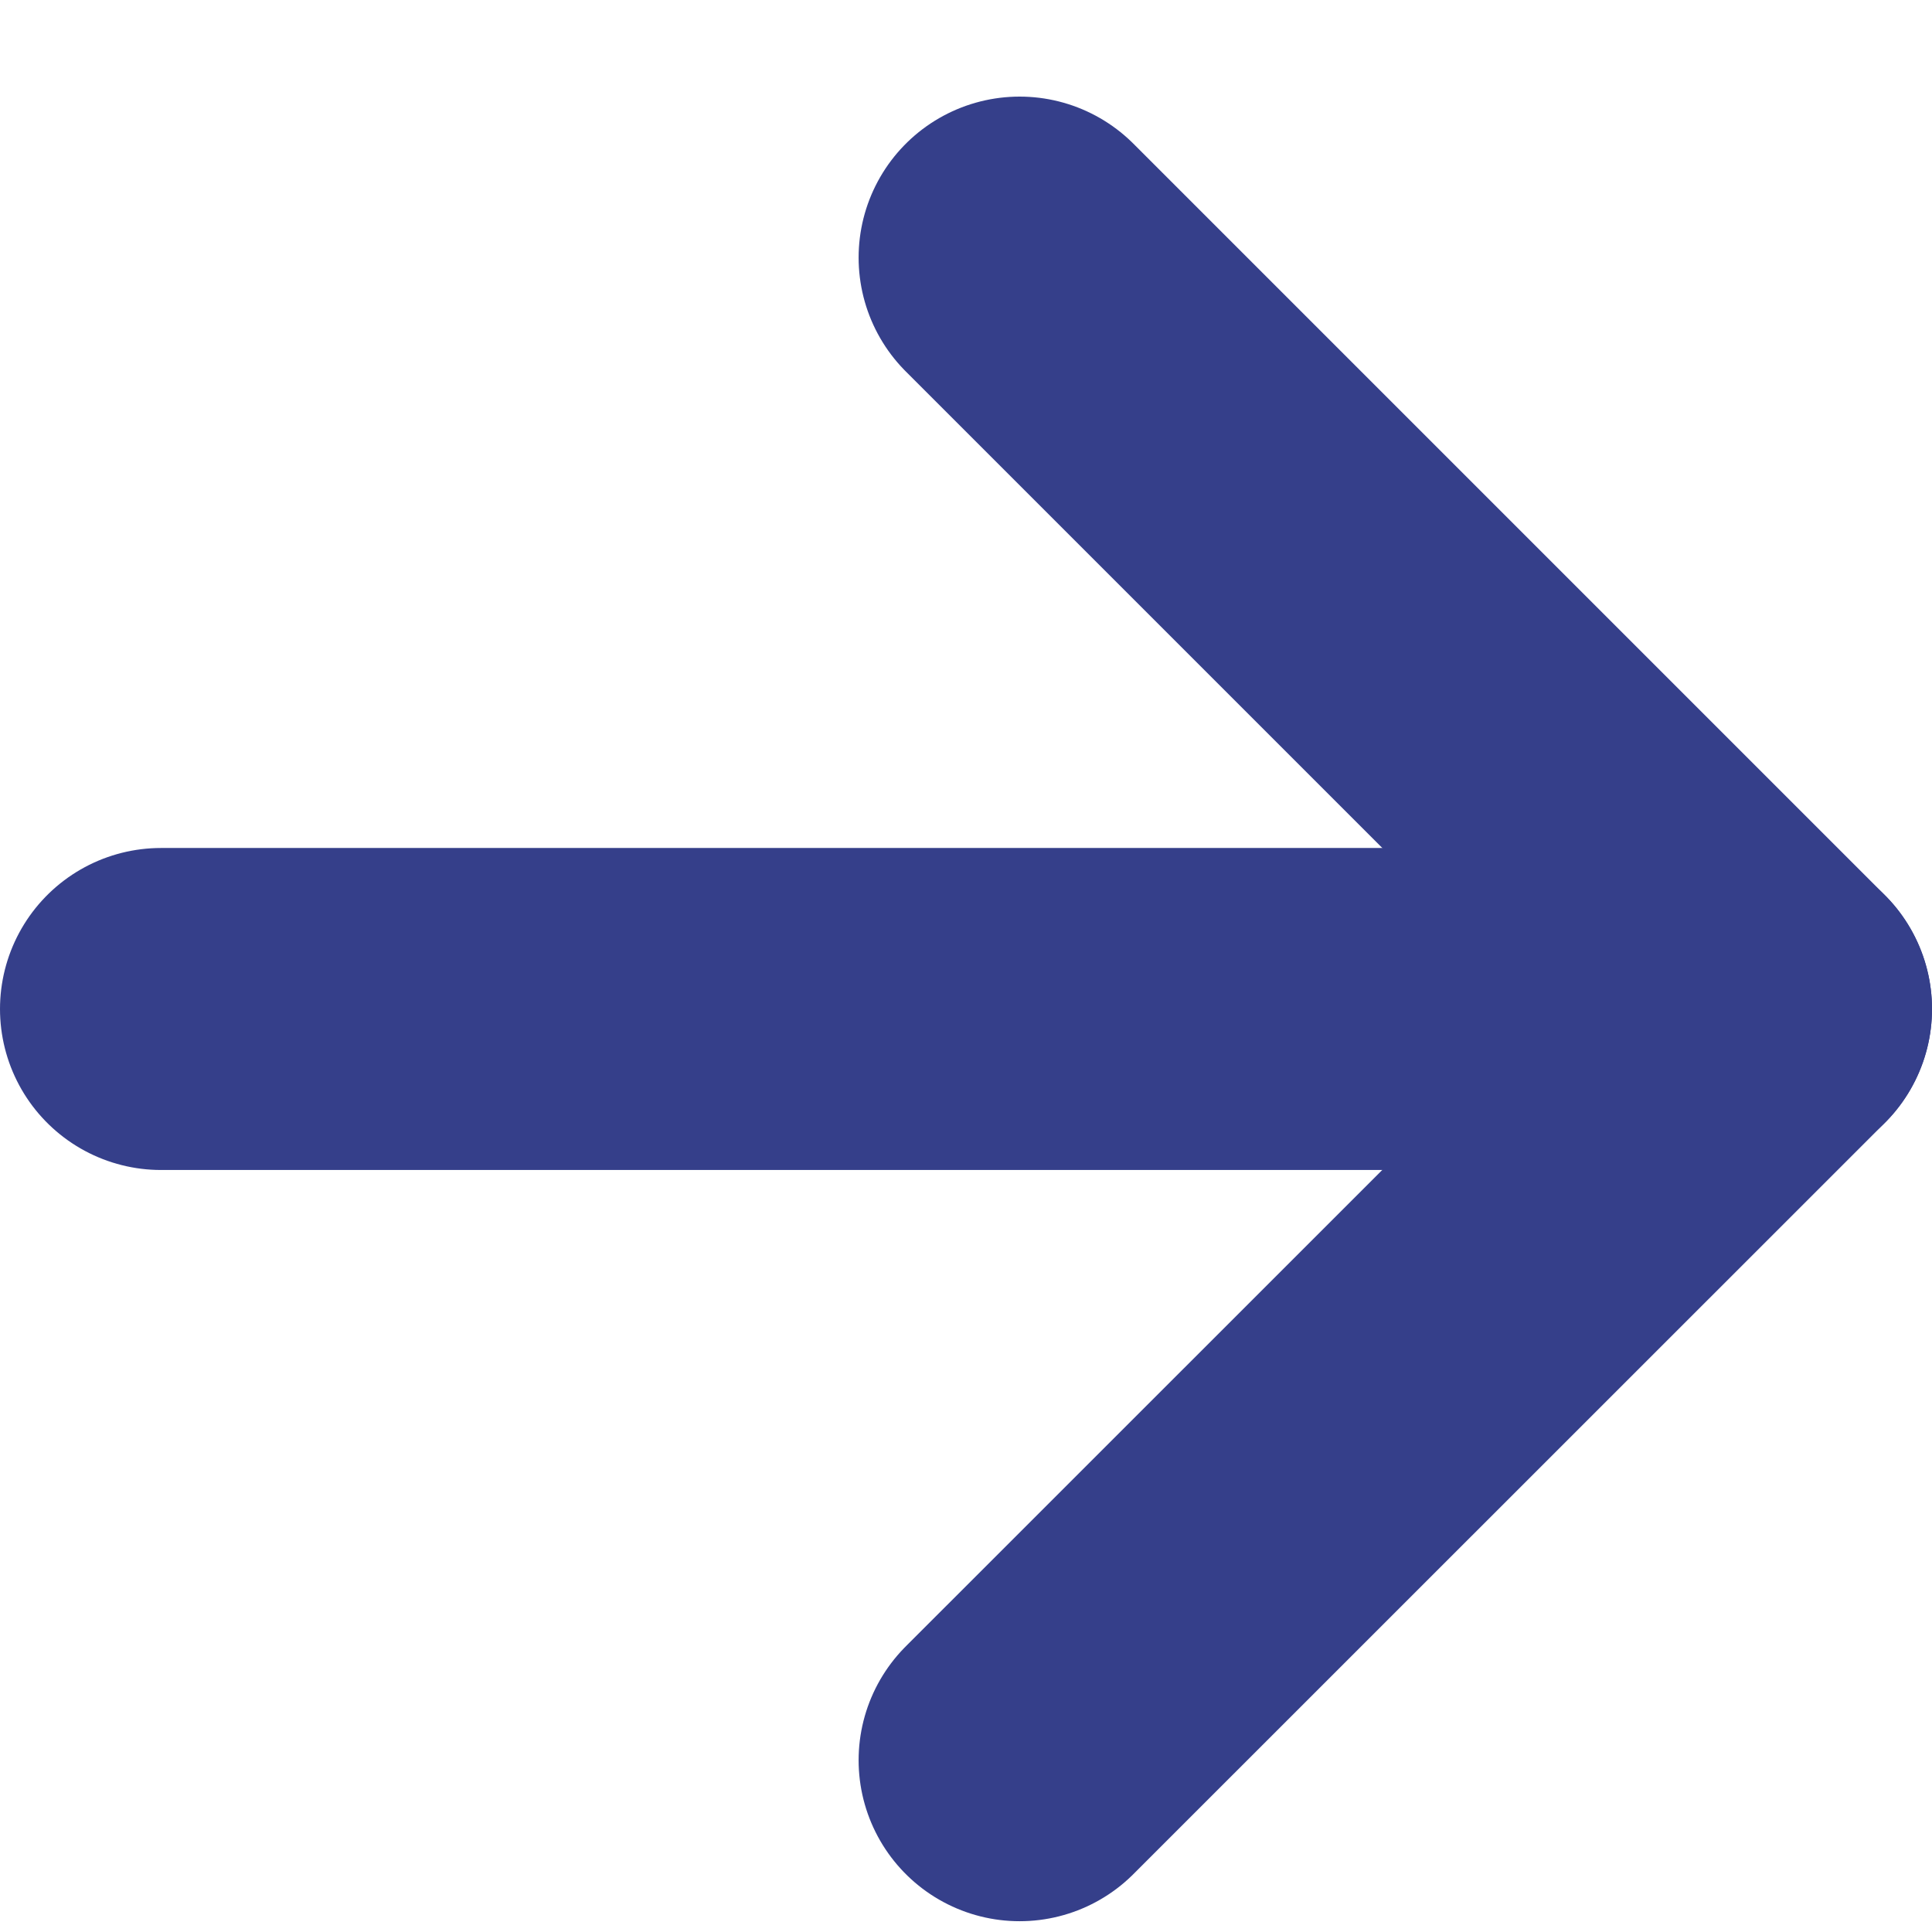
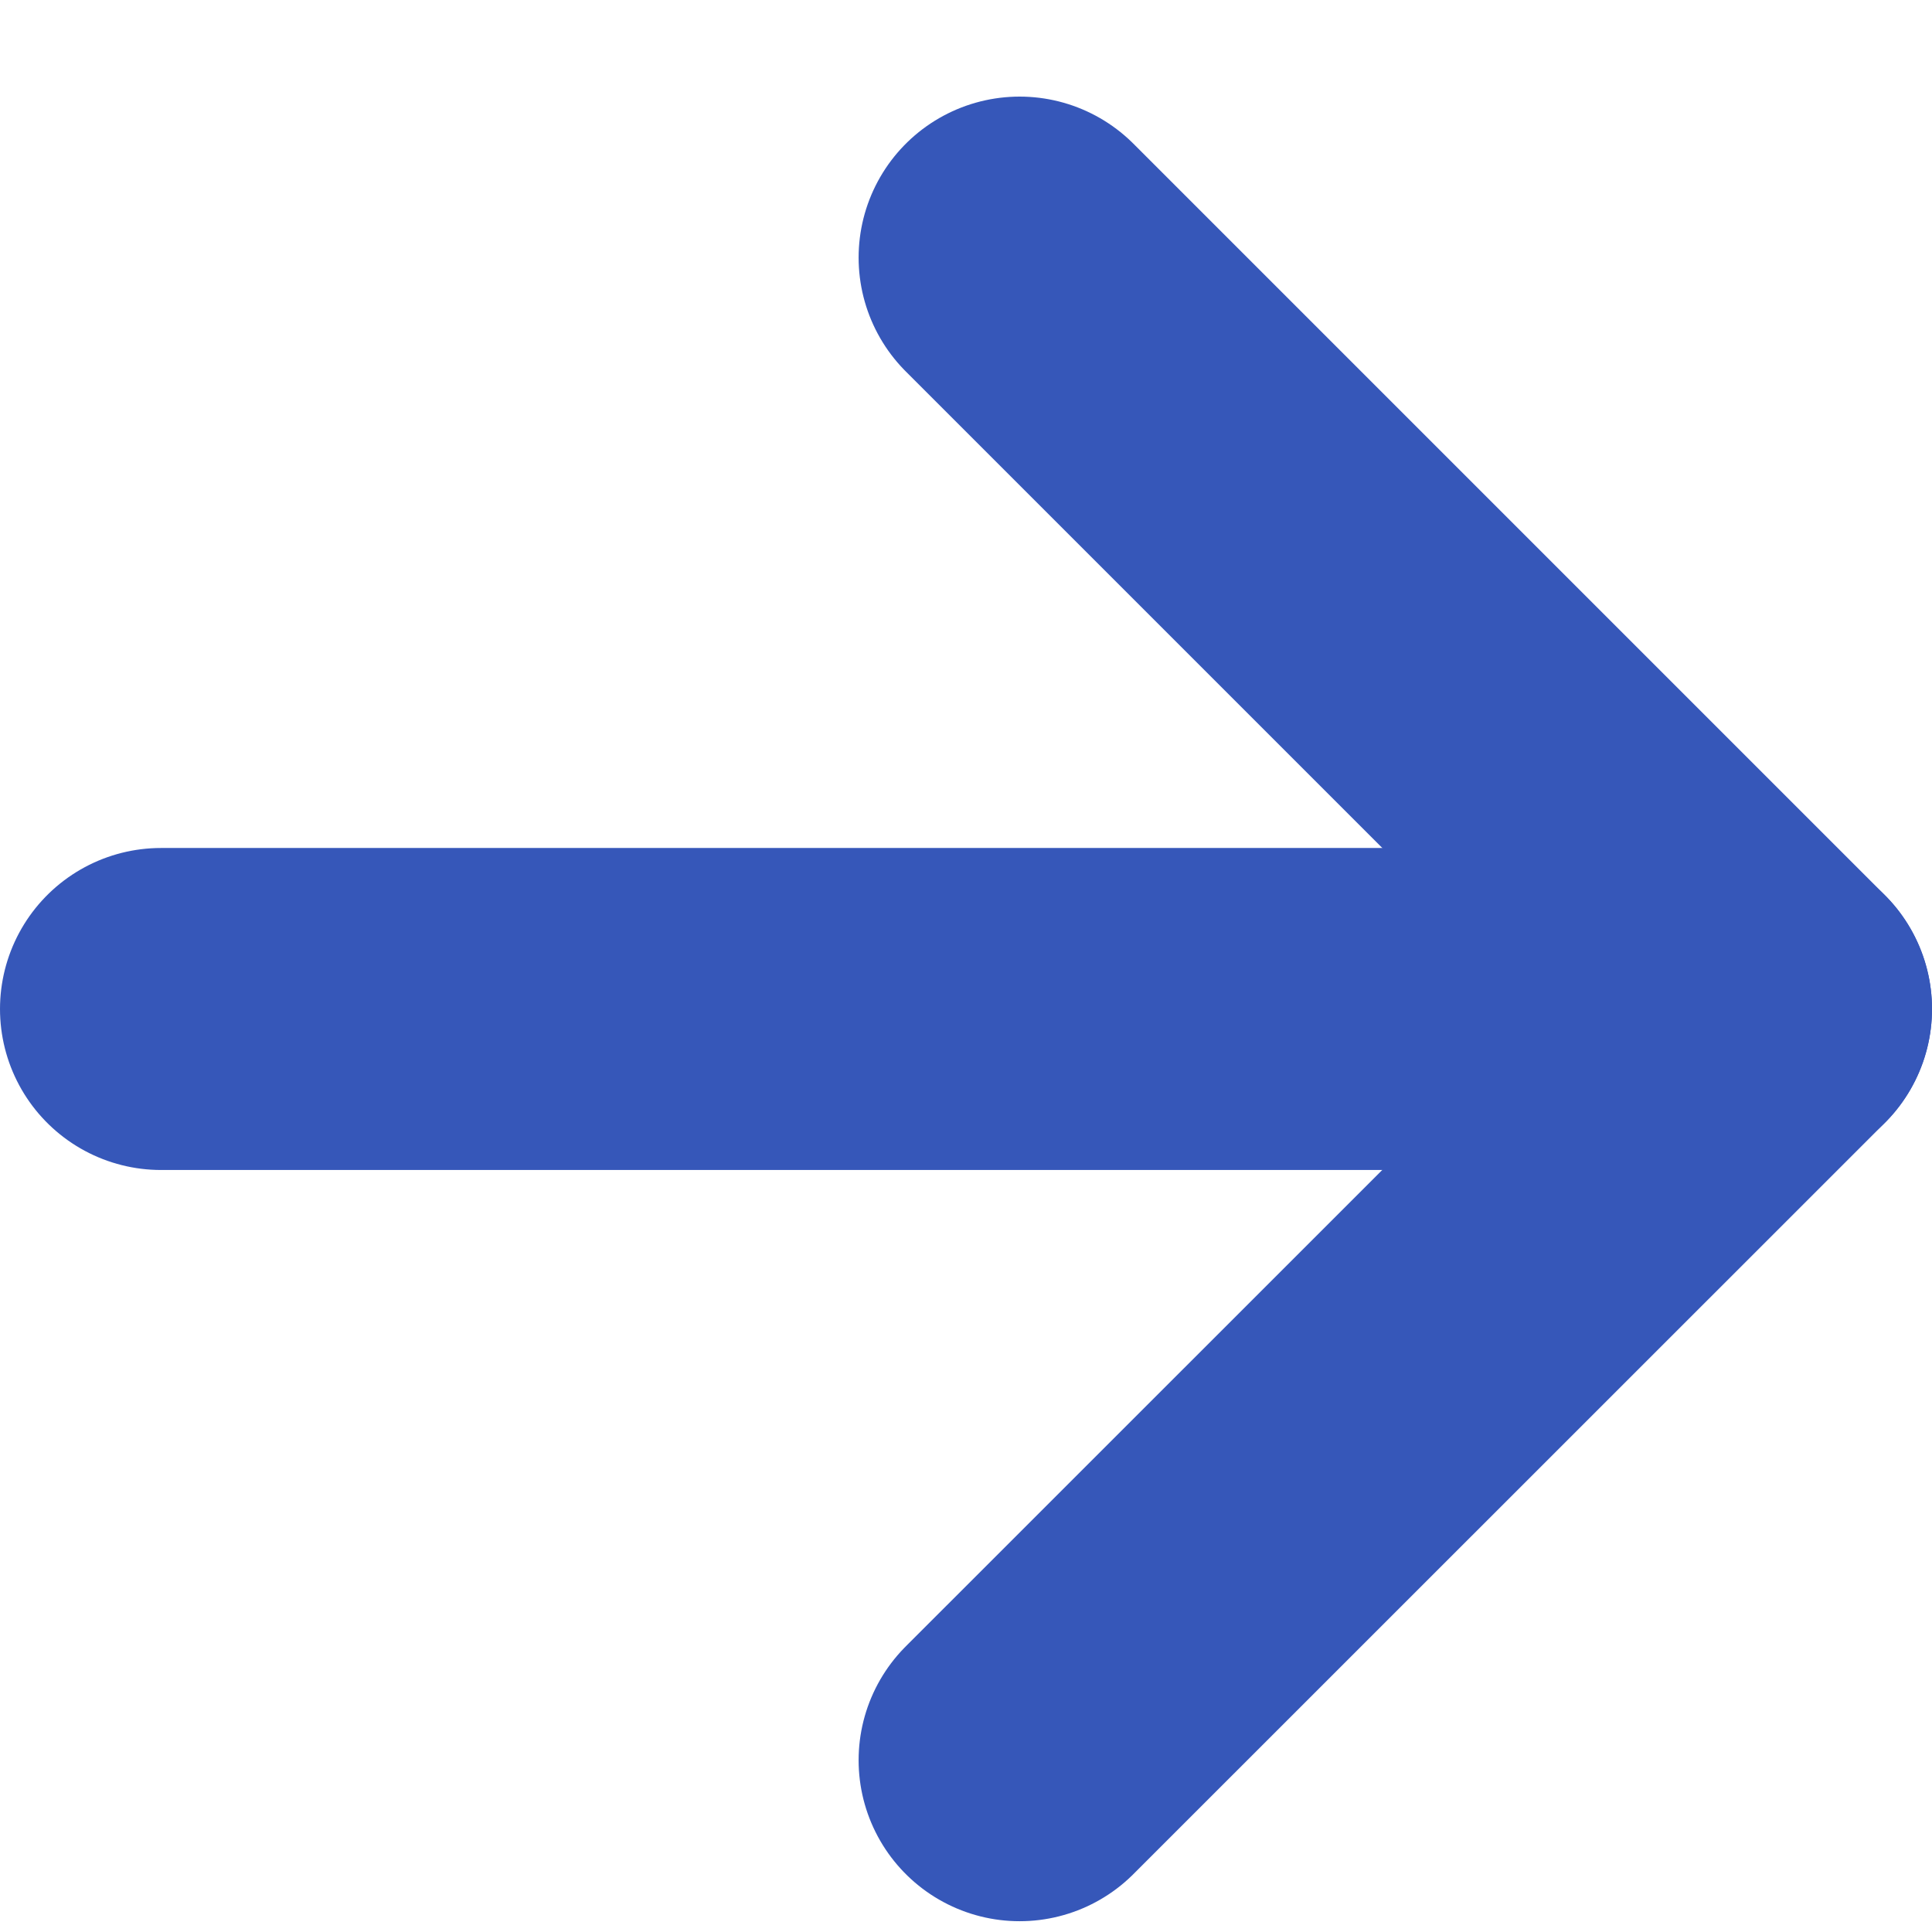
<svg xmlns="http://www.w3.org/2000/svg" width="12" height="12" viewBox="0 0 12 12" fill="none">
-   <path d="M1 6.267L11 6.267" stroke="#353F8A" stroke-width="2" stroke-linecap="round" stroke-linejoin="round" />
-   <path d="M6.333 10.933L11 6.267L6.333 1.6" stroke="#353F8A" stroke-width="2" stroke-linecap="round" stroke-linejoin="round" />
+   <path d="M1 6.267L11 6.267" stroke="#3657b9" stroke-width="2" stroke-linecap="round" stroke-linejoin="round" />
+   <path d="M6.333 10.933L11 6.267L6.333 1.6" stroke="#3657b9" stroke-width="2" stroke-linecap="round" stroke-linejoin="round" />
</svg>
